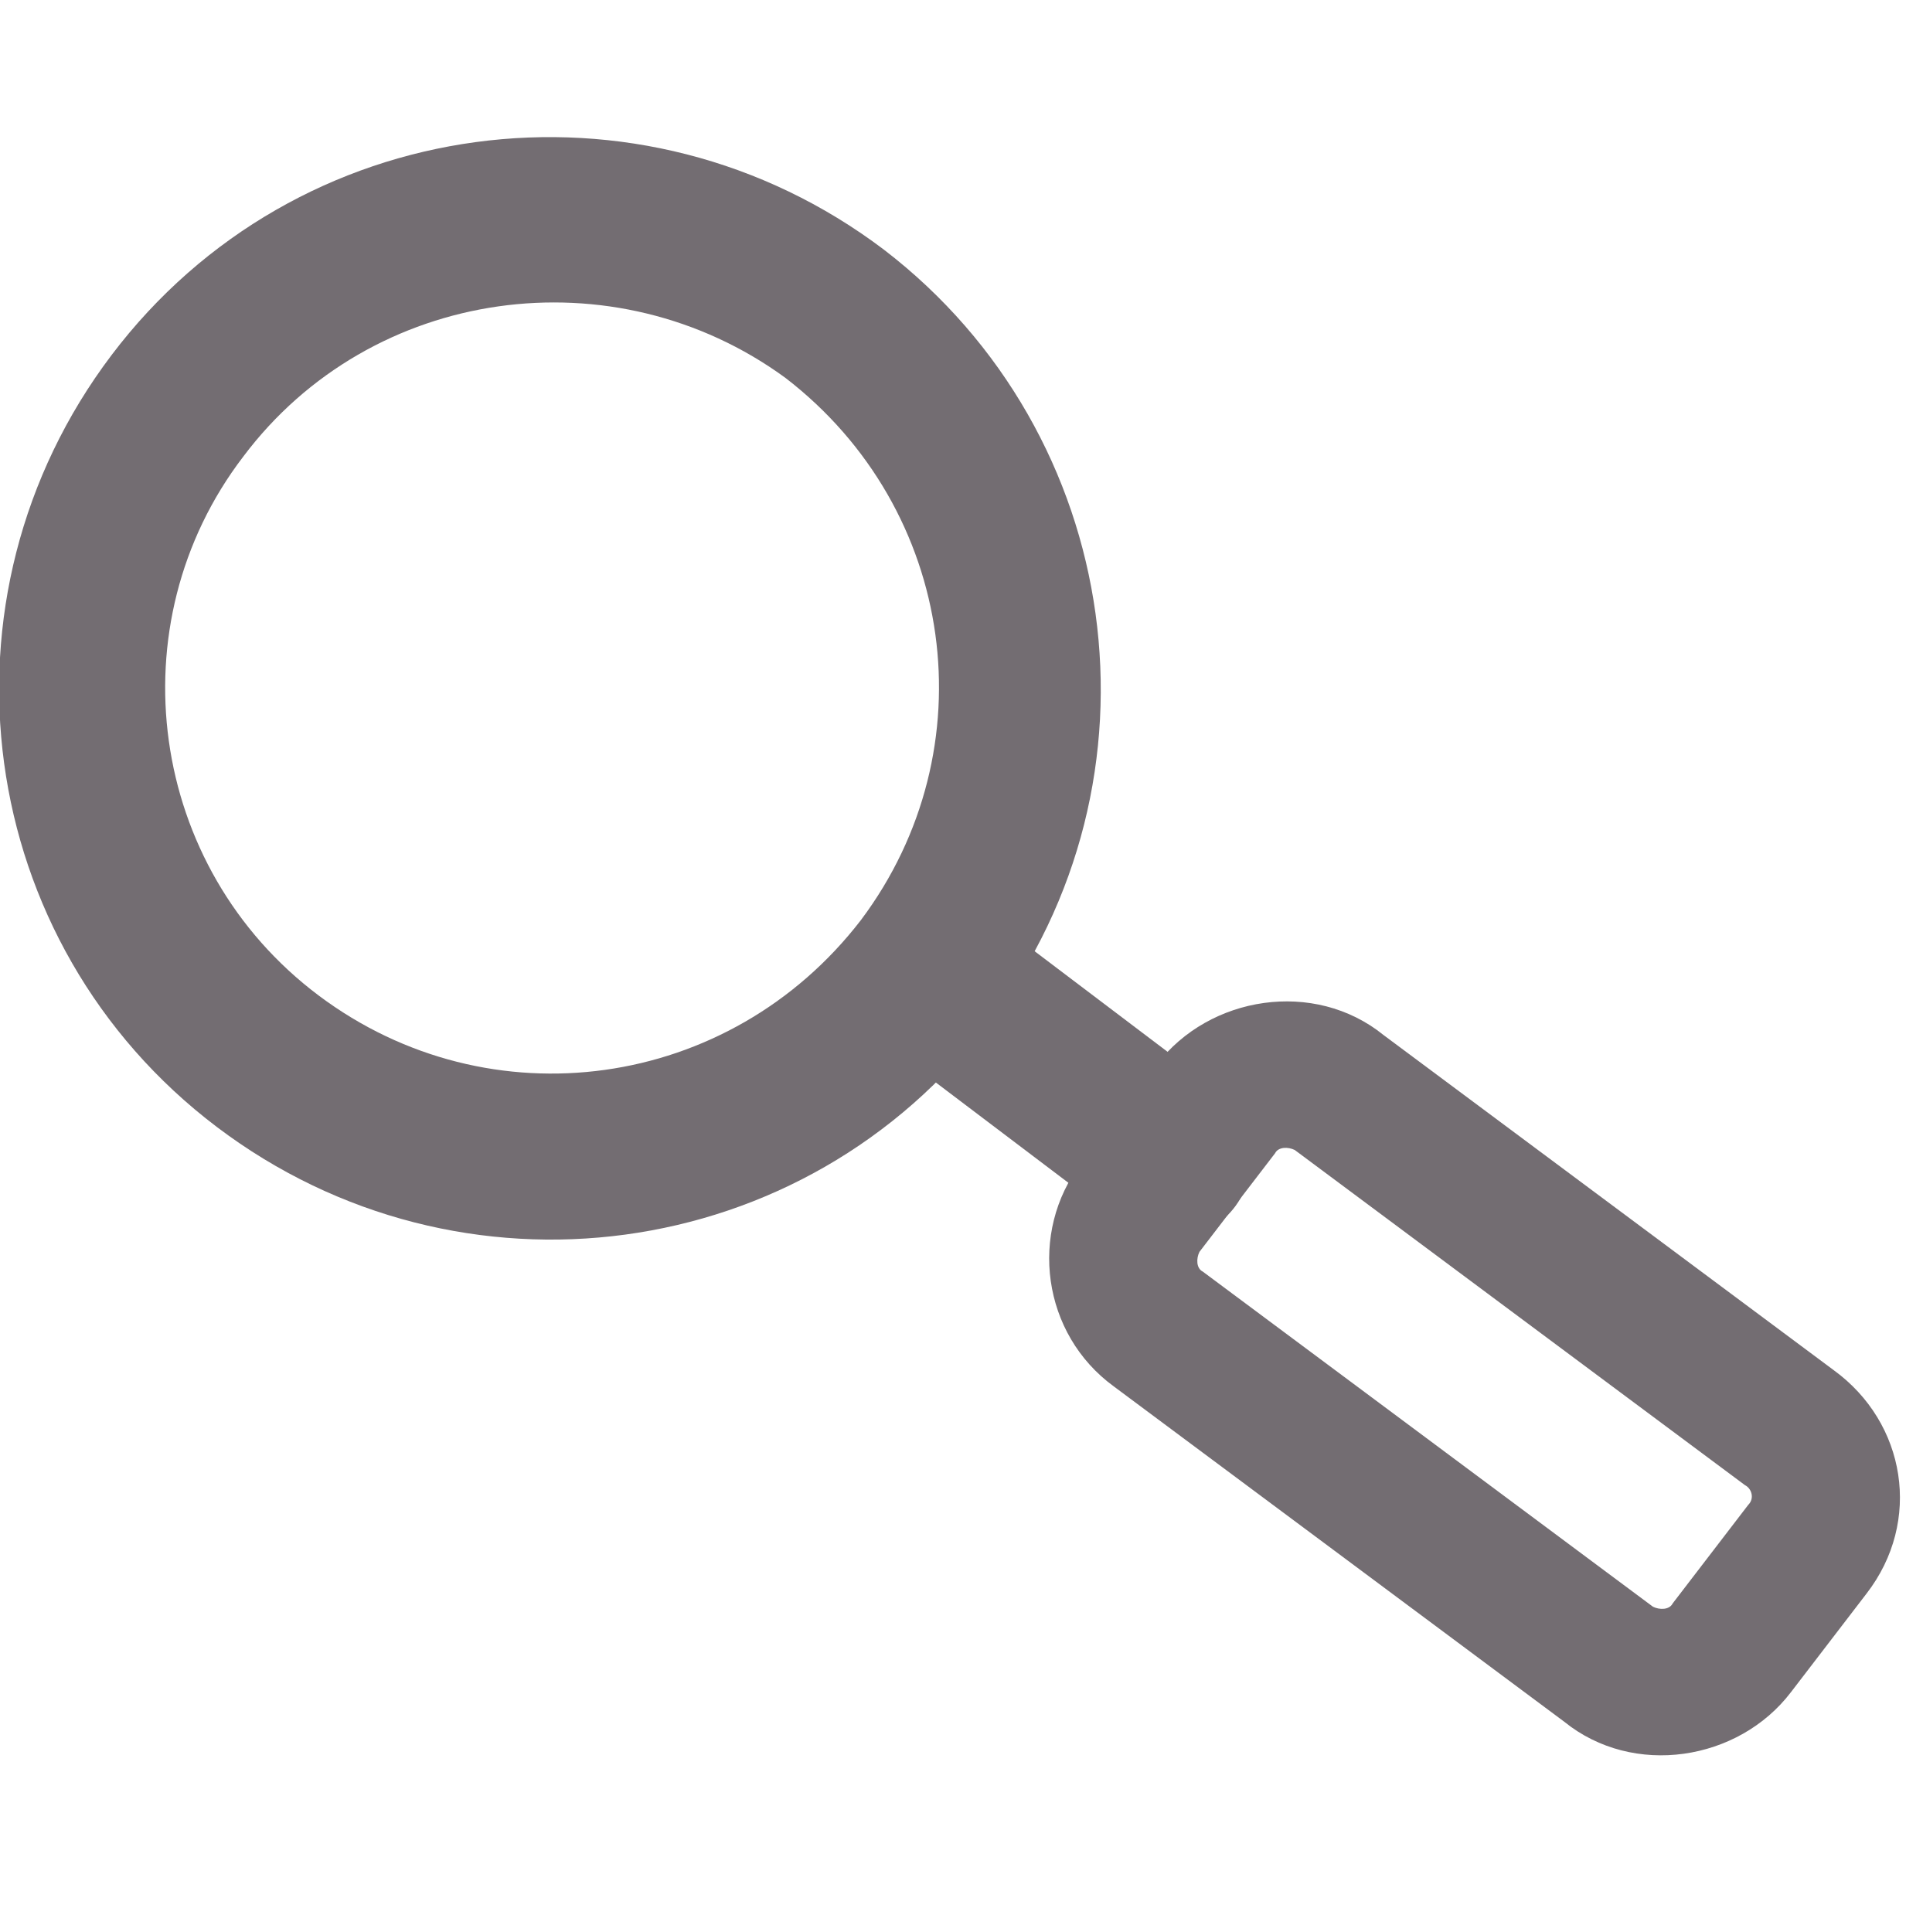
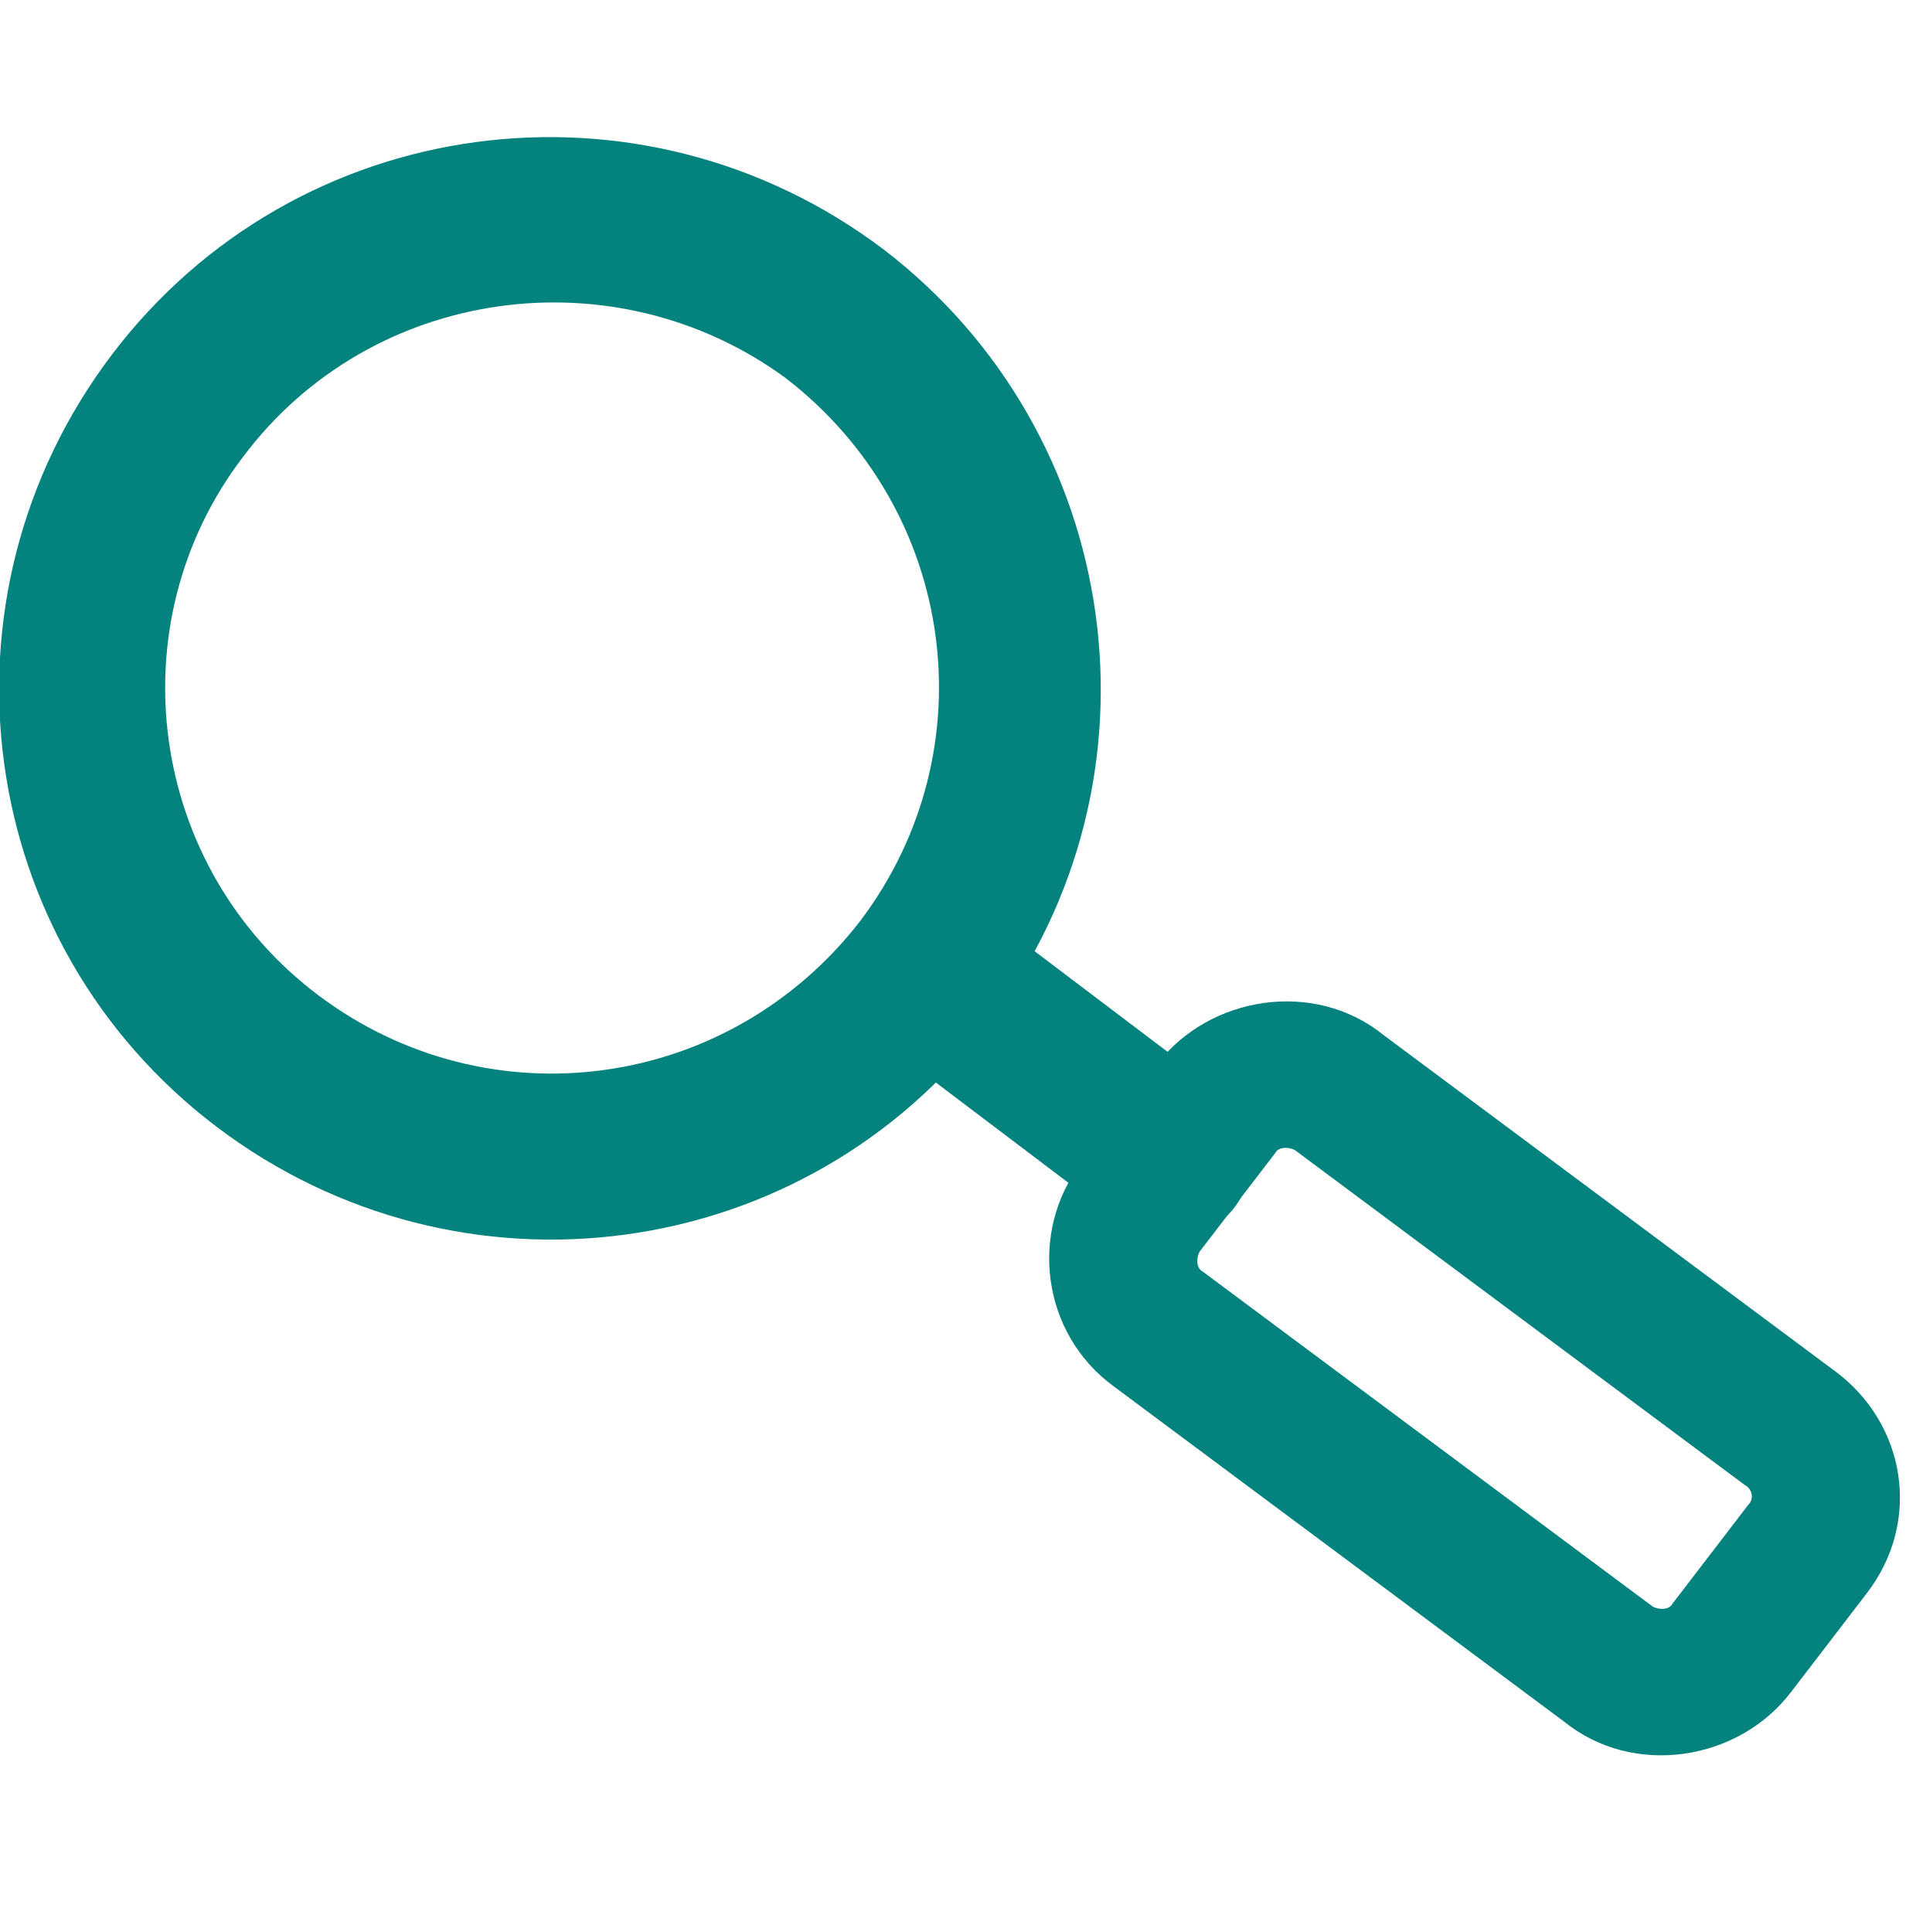
<svg xmlns="http://www.w3.org/2000/svg" version="1.1" id="Layer_1" x="0px" y="0px" viewBox="0 0 58.5 58.8" style="enable-background:new 0 0 58.5 58.8;" xml:space="preserve">
  <style type="text/css">
- 	.st0{fill:#736D72;}
+ 	.st0{fill:#04827E;}
</style>
  <path class="st0" d="M37.1,33.2c1.1,0.8,1.3,2.4,0.5,3.5l0,0c-0.8,1.1-2.4,1.3-3.5,0.5l-7.4-5.6c-1.1-0.8-1.3-2.4-0.5-3.5l0,0  c0.8-1.1,2.4-1.3,3.5-0.5L37.1,33.2z" />
-   <path class="st0" d="M30.1,31.1c-5.6,7.4-16.1,8.8-23.5,3.2c-7.4-5.6-8.8-16.1-3.2-23.5S19.5,2,26.9,7.6  C34.2,13.2,35.7,23.7,30.1,31.1z M7.4,13.9C3.5,19,4.5,26.4,9.7,30.3c5.2,3.9,12.5,2.9,16.5-2.3c3.9-5.2,2.9-12.5-2.3-16.5  C18.7,7.7,11.3,8.7,7.4,13.9z" />
+   <path class="st0" d="M30.1,31.1c-5.6,7.4-16.1,8.8-23.5,3.2s-8.8-16.1-3.2-23.5S19.5,2,26.9,7.6C34.2,13.2,35.7,23.7,30.1,31.1z   M7.4,13.9C3.5,19,4.5,26.4,9.7,30.3s12.5,2.9,16.5-2.3c3.9-5.2,2.9-12.5-2.3-16.5C18.7,7.7,11.3,8.7,7.4,13.9z" />
  <path class="st0" d="M56.8,48.5l-2.3,3c-1.6,2.1-4.8,2.6-6.9,0.9L33.9,42.2c-2.2-1.6-2.6-4.7-1-6.8l2.3-3c1.6-2.1,4.8-2.6,6.9-0.9  l13.7,10.2C58,43.3,58.5,46.3,56.8,48.5z M36.5,38.1c-0.1,0.2-0.1,0.5,0.1,0.6l13.7,10.2c0.2,0.1,0.5,0.1,0.6-0.1l2.3-3  c0.2-0.2,0.1-0.5-0.1-0.6L39.4,35c-0.2-0.1-0.5-0.1-0.6,0.1L36.5,38.1z" />
</svg>
